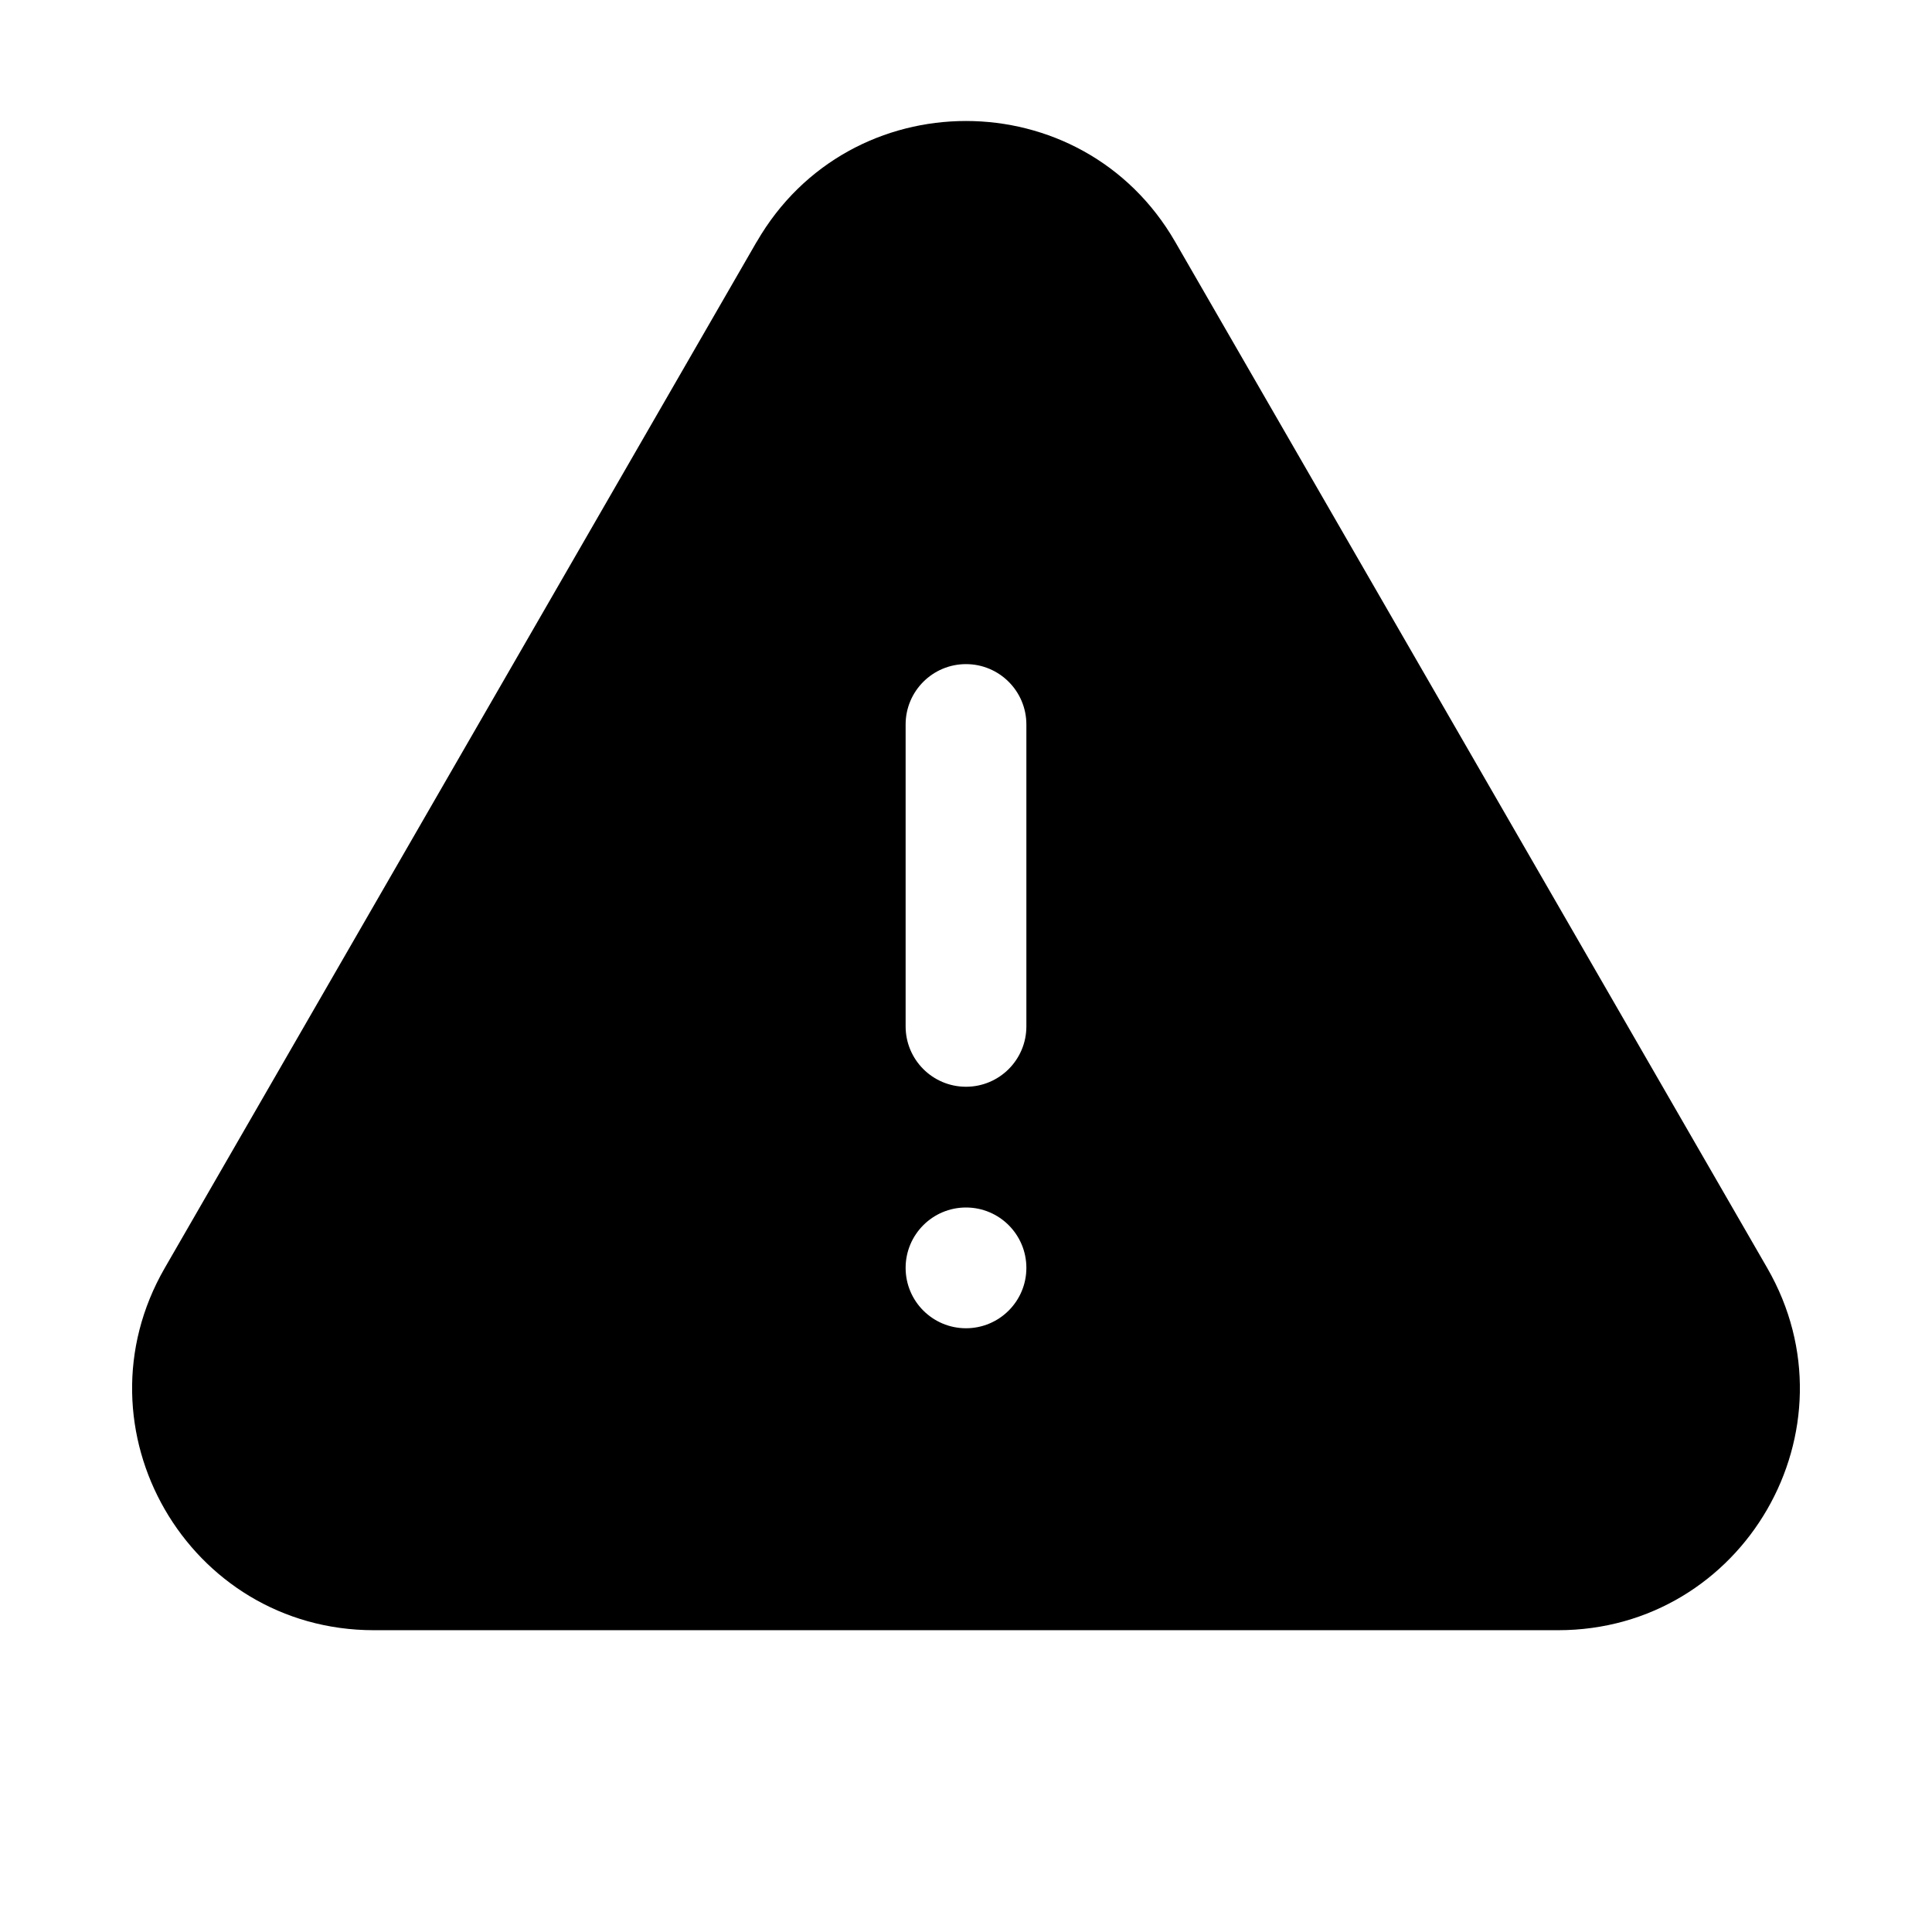
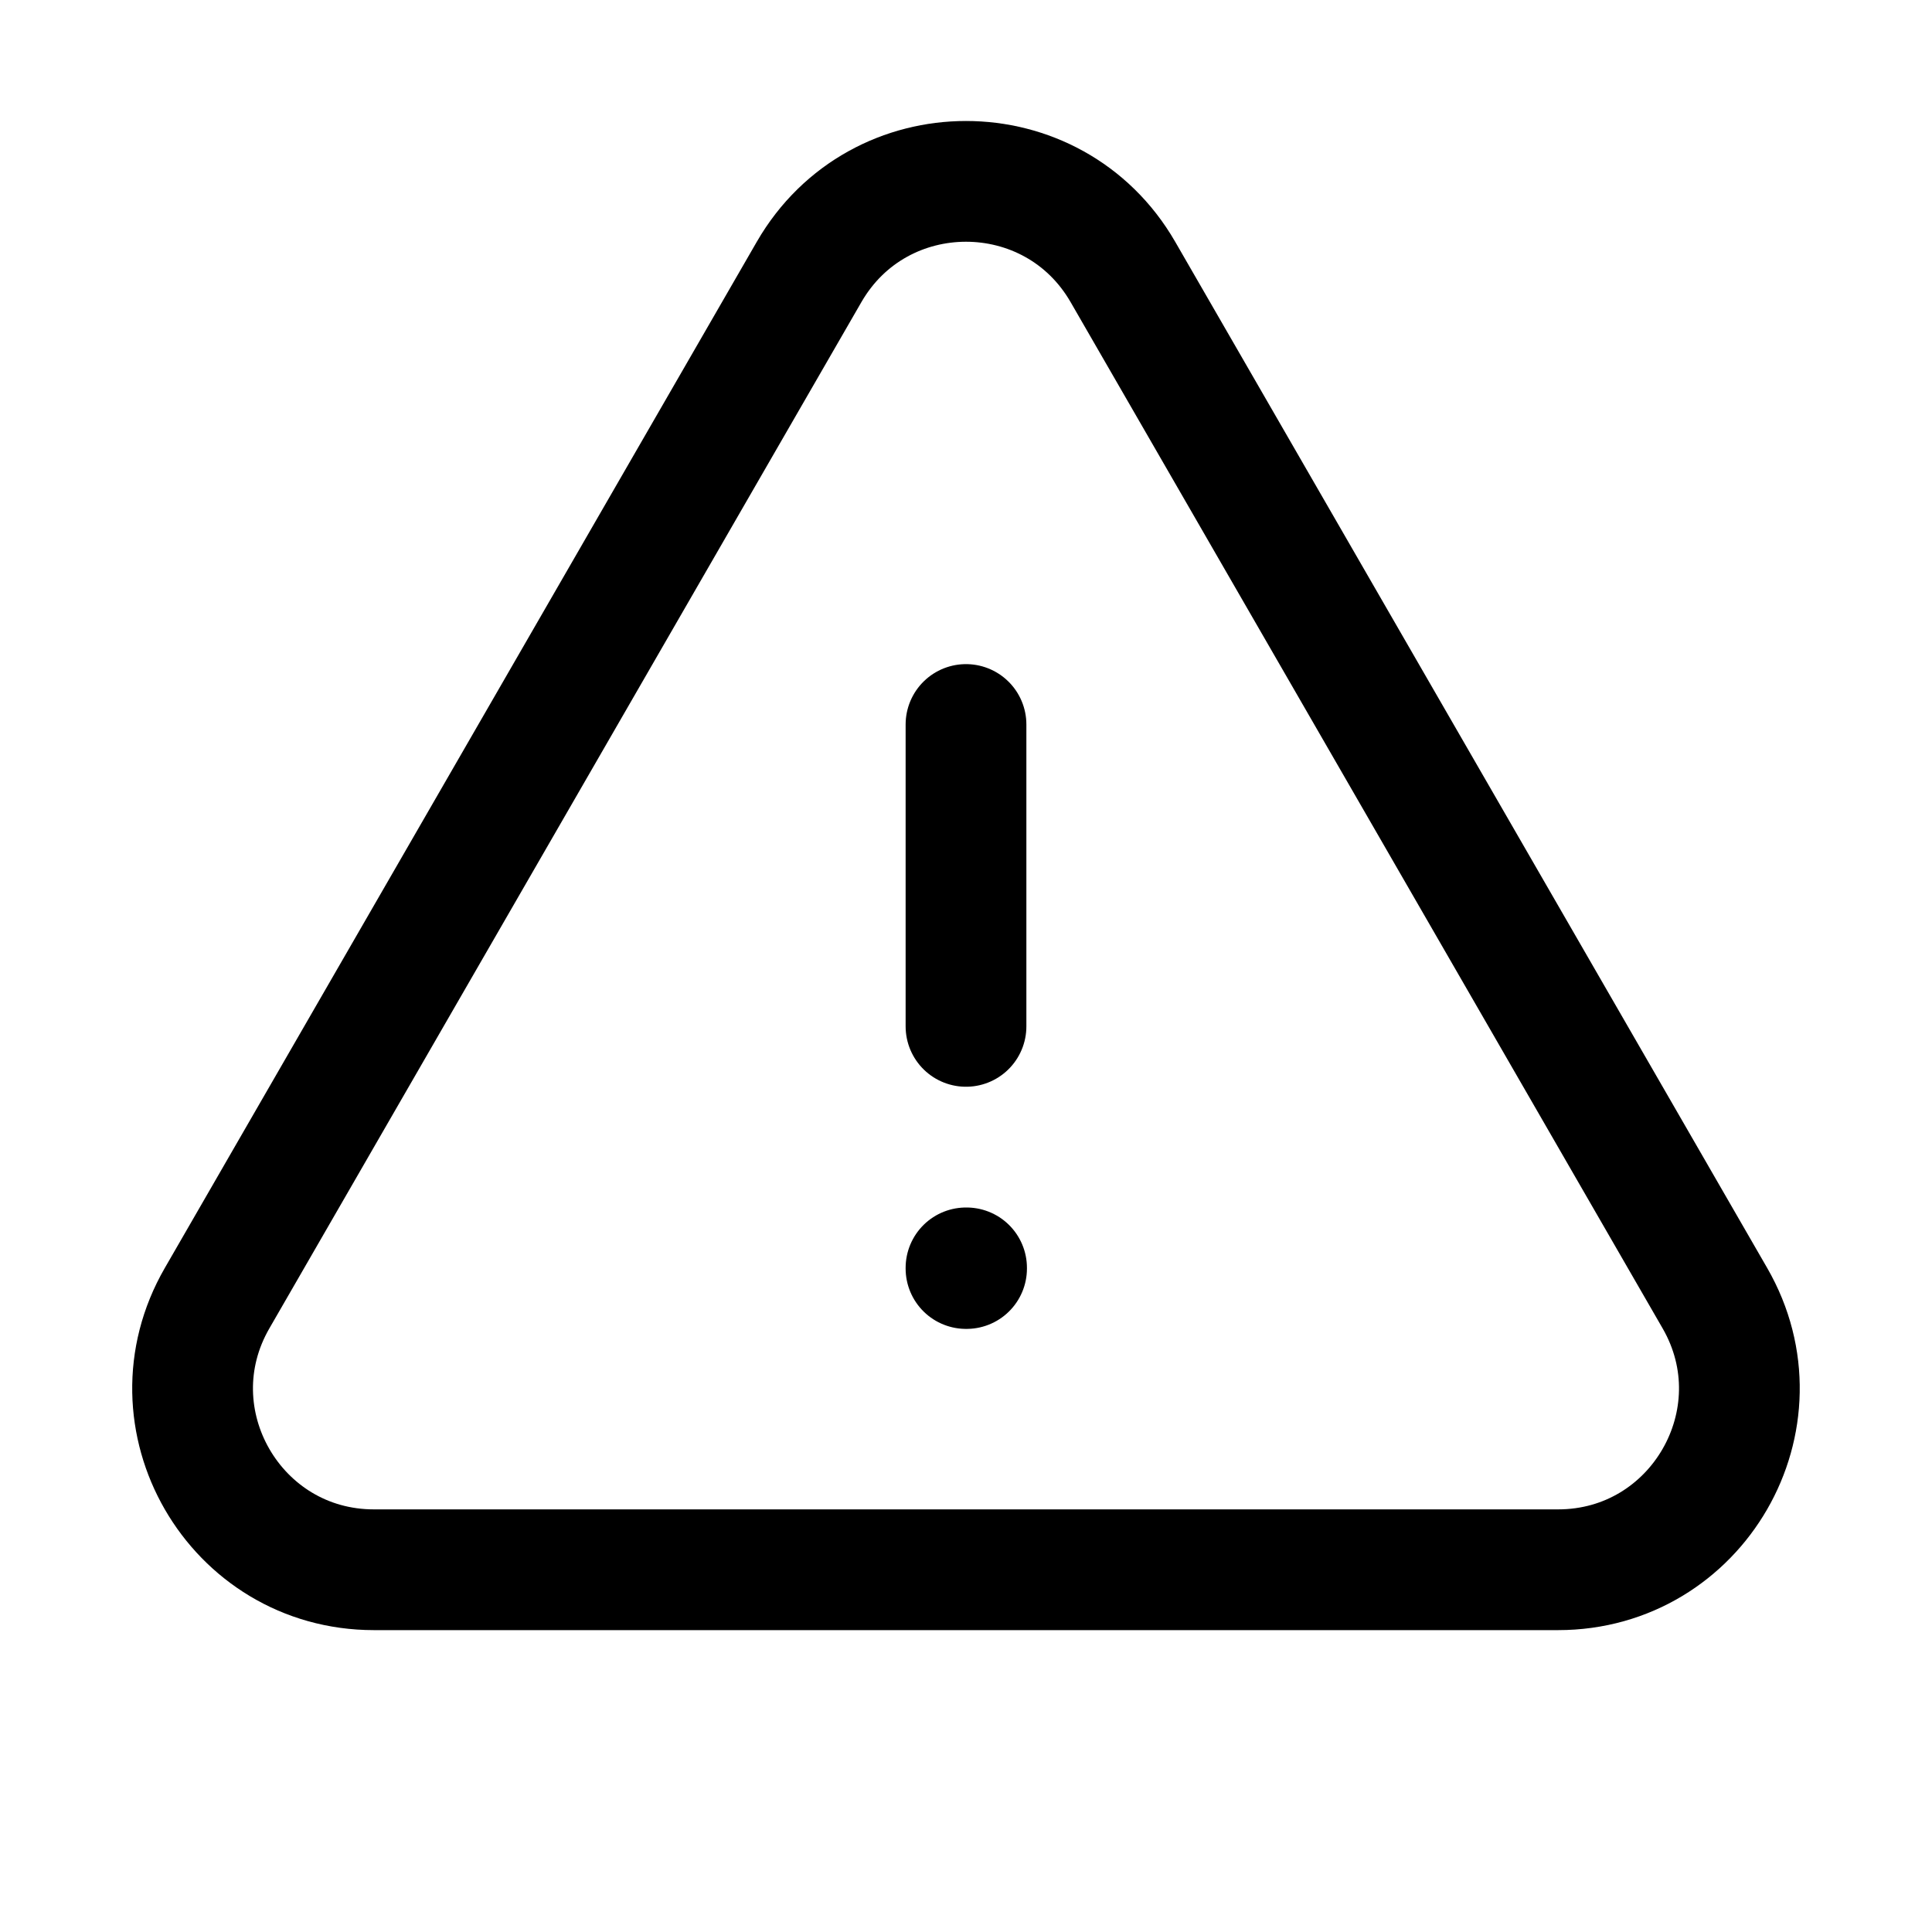
- <svg xmlns="http://www.w3.org/2000/svg" fill="currentColor" viewBox="0 0 24 24" aria-hidden="true" data-slot="icon">
-   <path clip-rule="evenodd" fill-rule="evenodd" d="M9.401 3.003c1.155-2 4.043-2 5.197 0l7.355 12.748c1.154 2-.29 4.5-2.599 4.5H4.645c-2.309 0-3.752-2.5-2.598-4.5L9.4 3.003ZM12 8.25a.75.75 0 0 1 .75.75v3.75a.75.75 0 0 1-1.5 0V9a.75.75 0 0 1 .75-.75Zm0 8.25a.75.75 0 1 0 0-1.5.75.75 0 0 0 0 1.5Z">
-   </path>
+ <svg xmlns="http://www.w3.org/2000/svg" fill="none" viewBox="0 0 24 24" stroke-width="1.5" stroke="currentColor">
+   <path stroke-linecap="round" stroke-linejoin="round" d="M12 9v3.75m-9.303 3.376c-.866 1.5.217 3.374 1.948 3.374h14.71c1.73 0 2.813-1.874 1.948-3.374L13.949 3.378c-.866-1.5-3.032-1.5-3.898 0L2.697 16.126ZM12 15.75h.007v.008H12v-.008Z" />
</svg>
